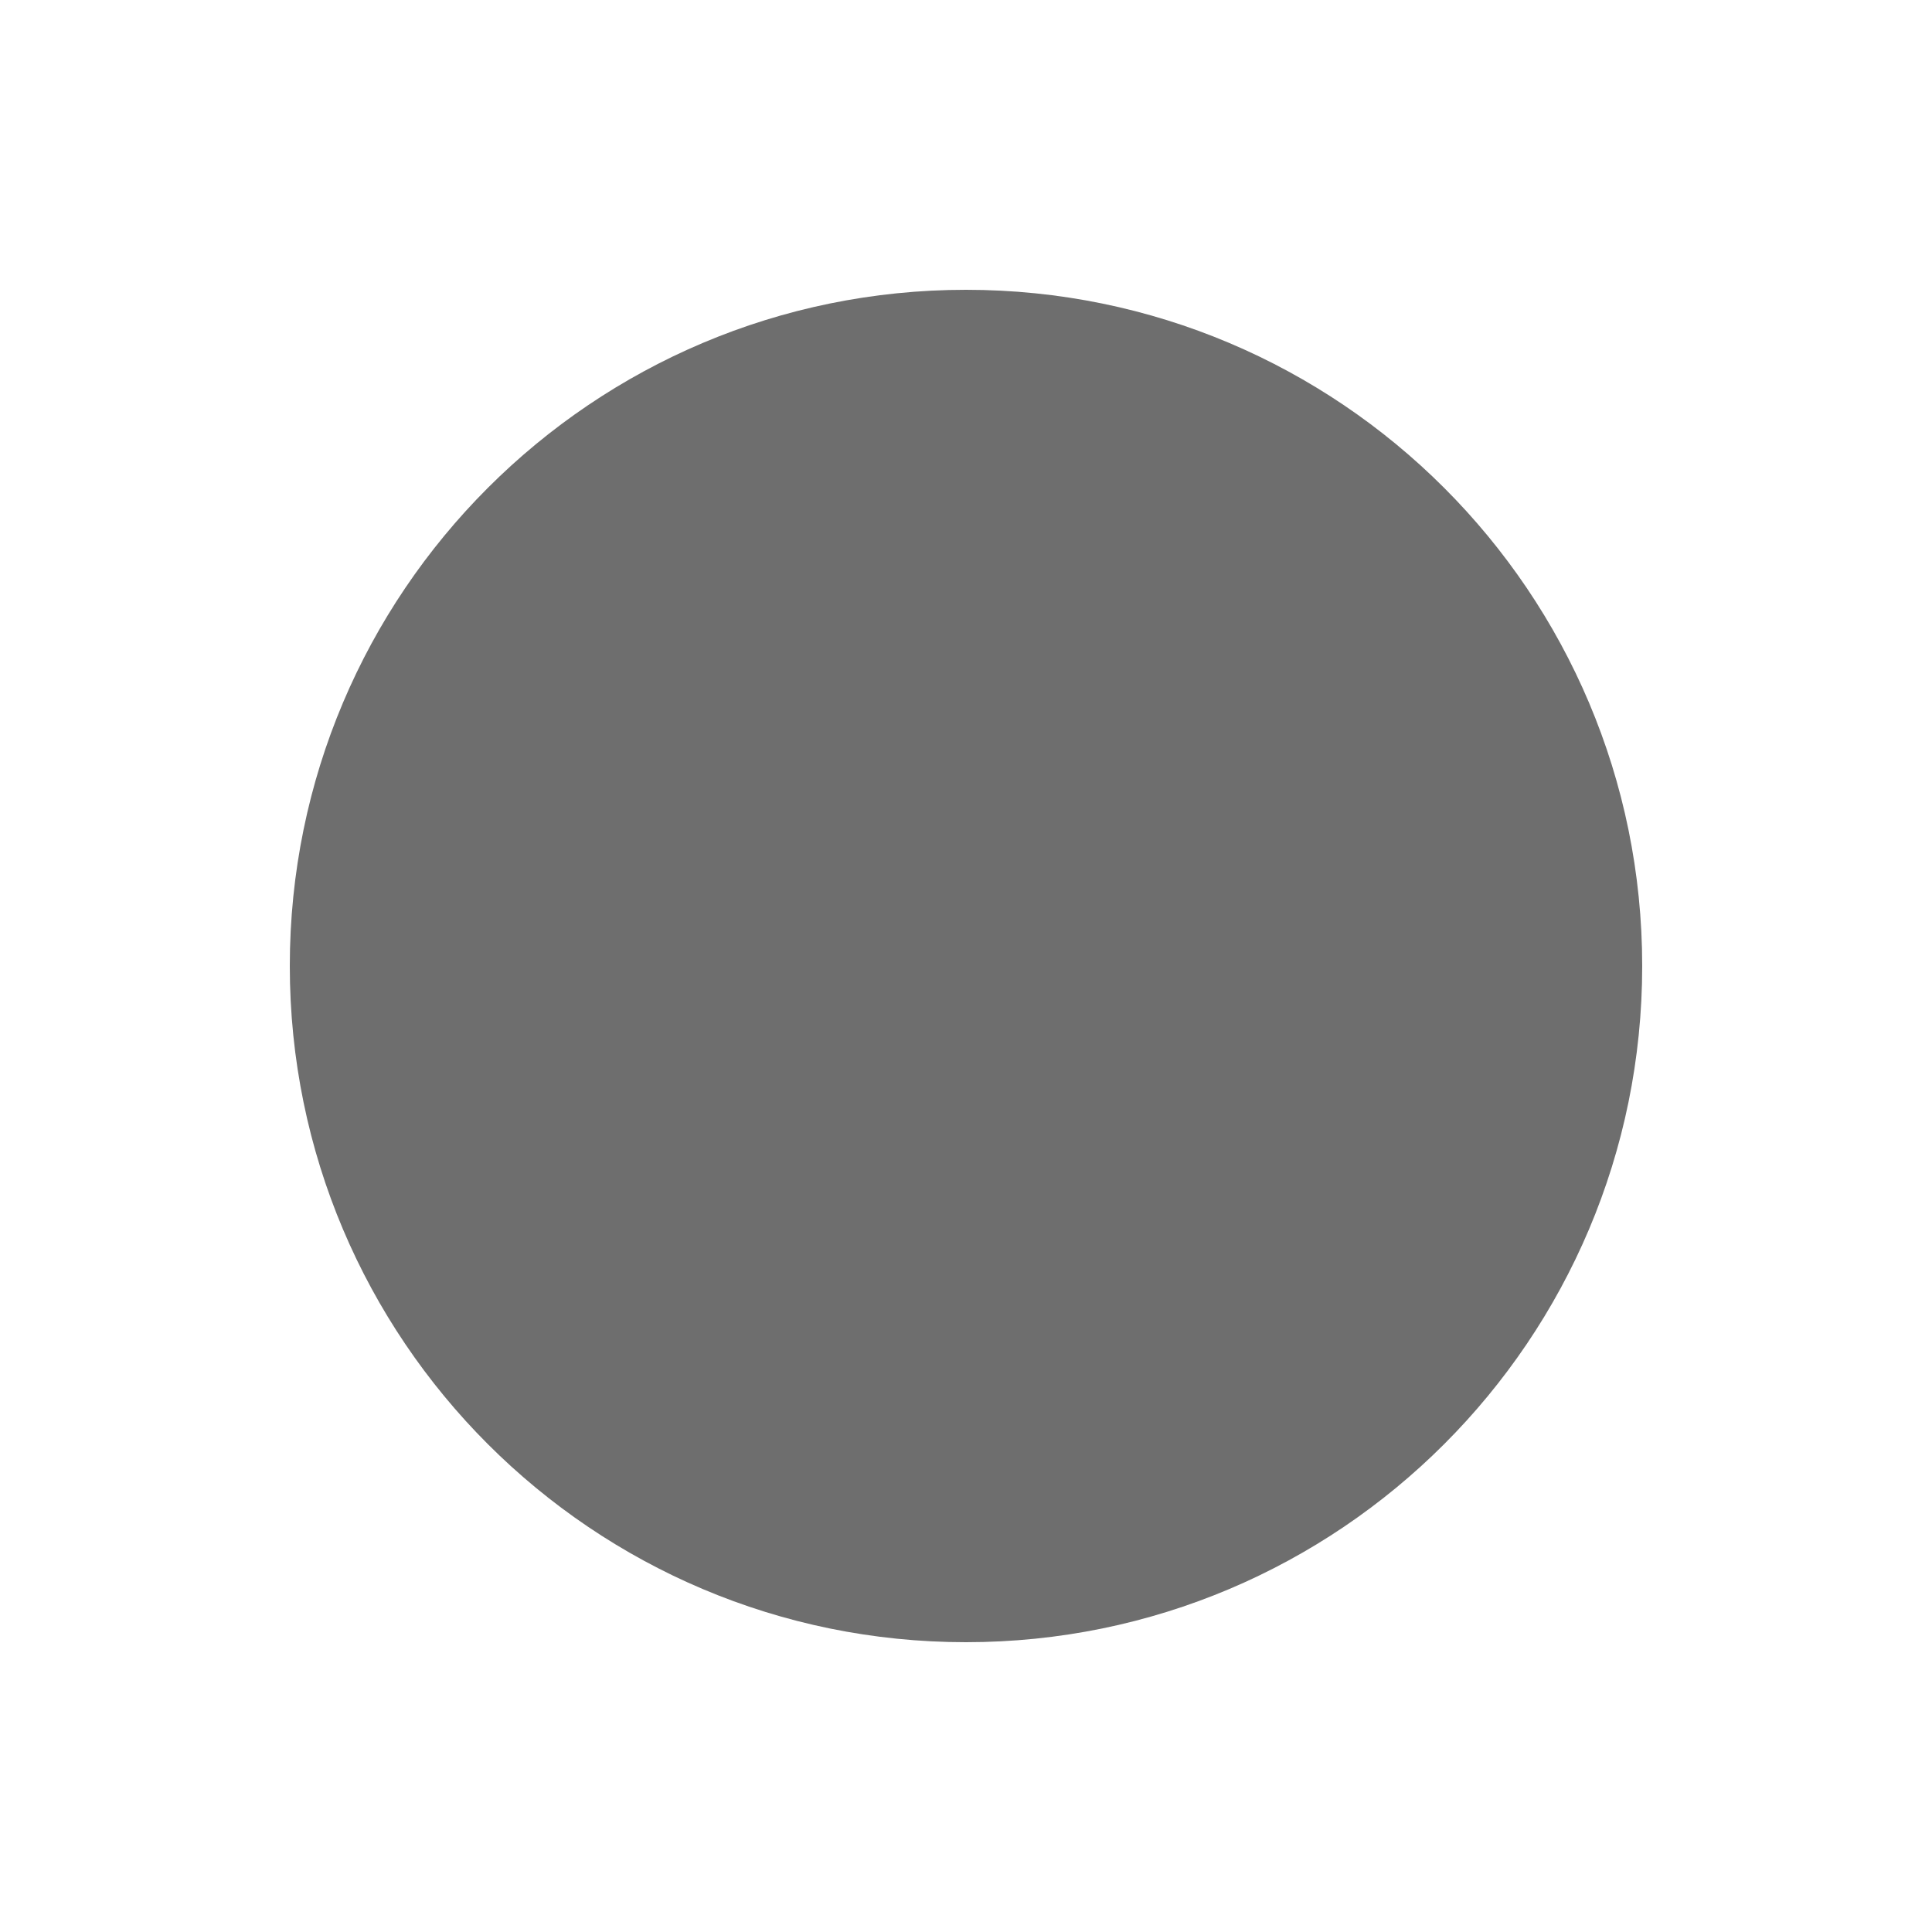
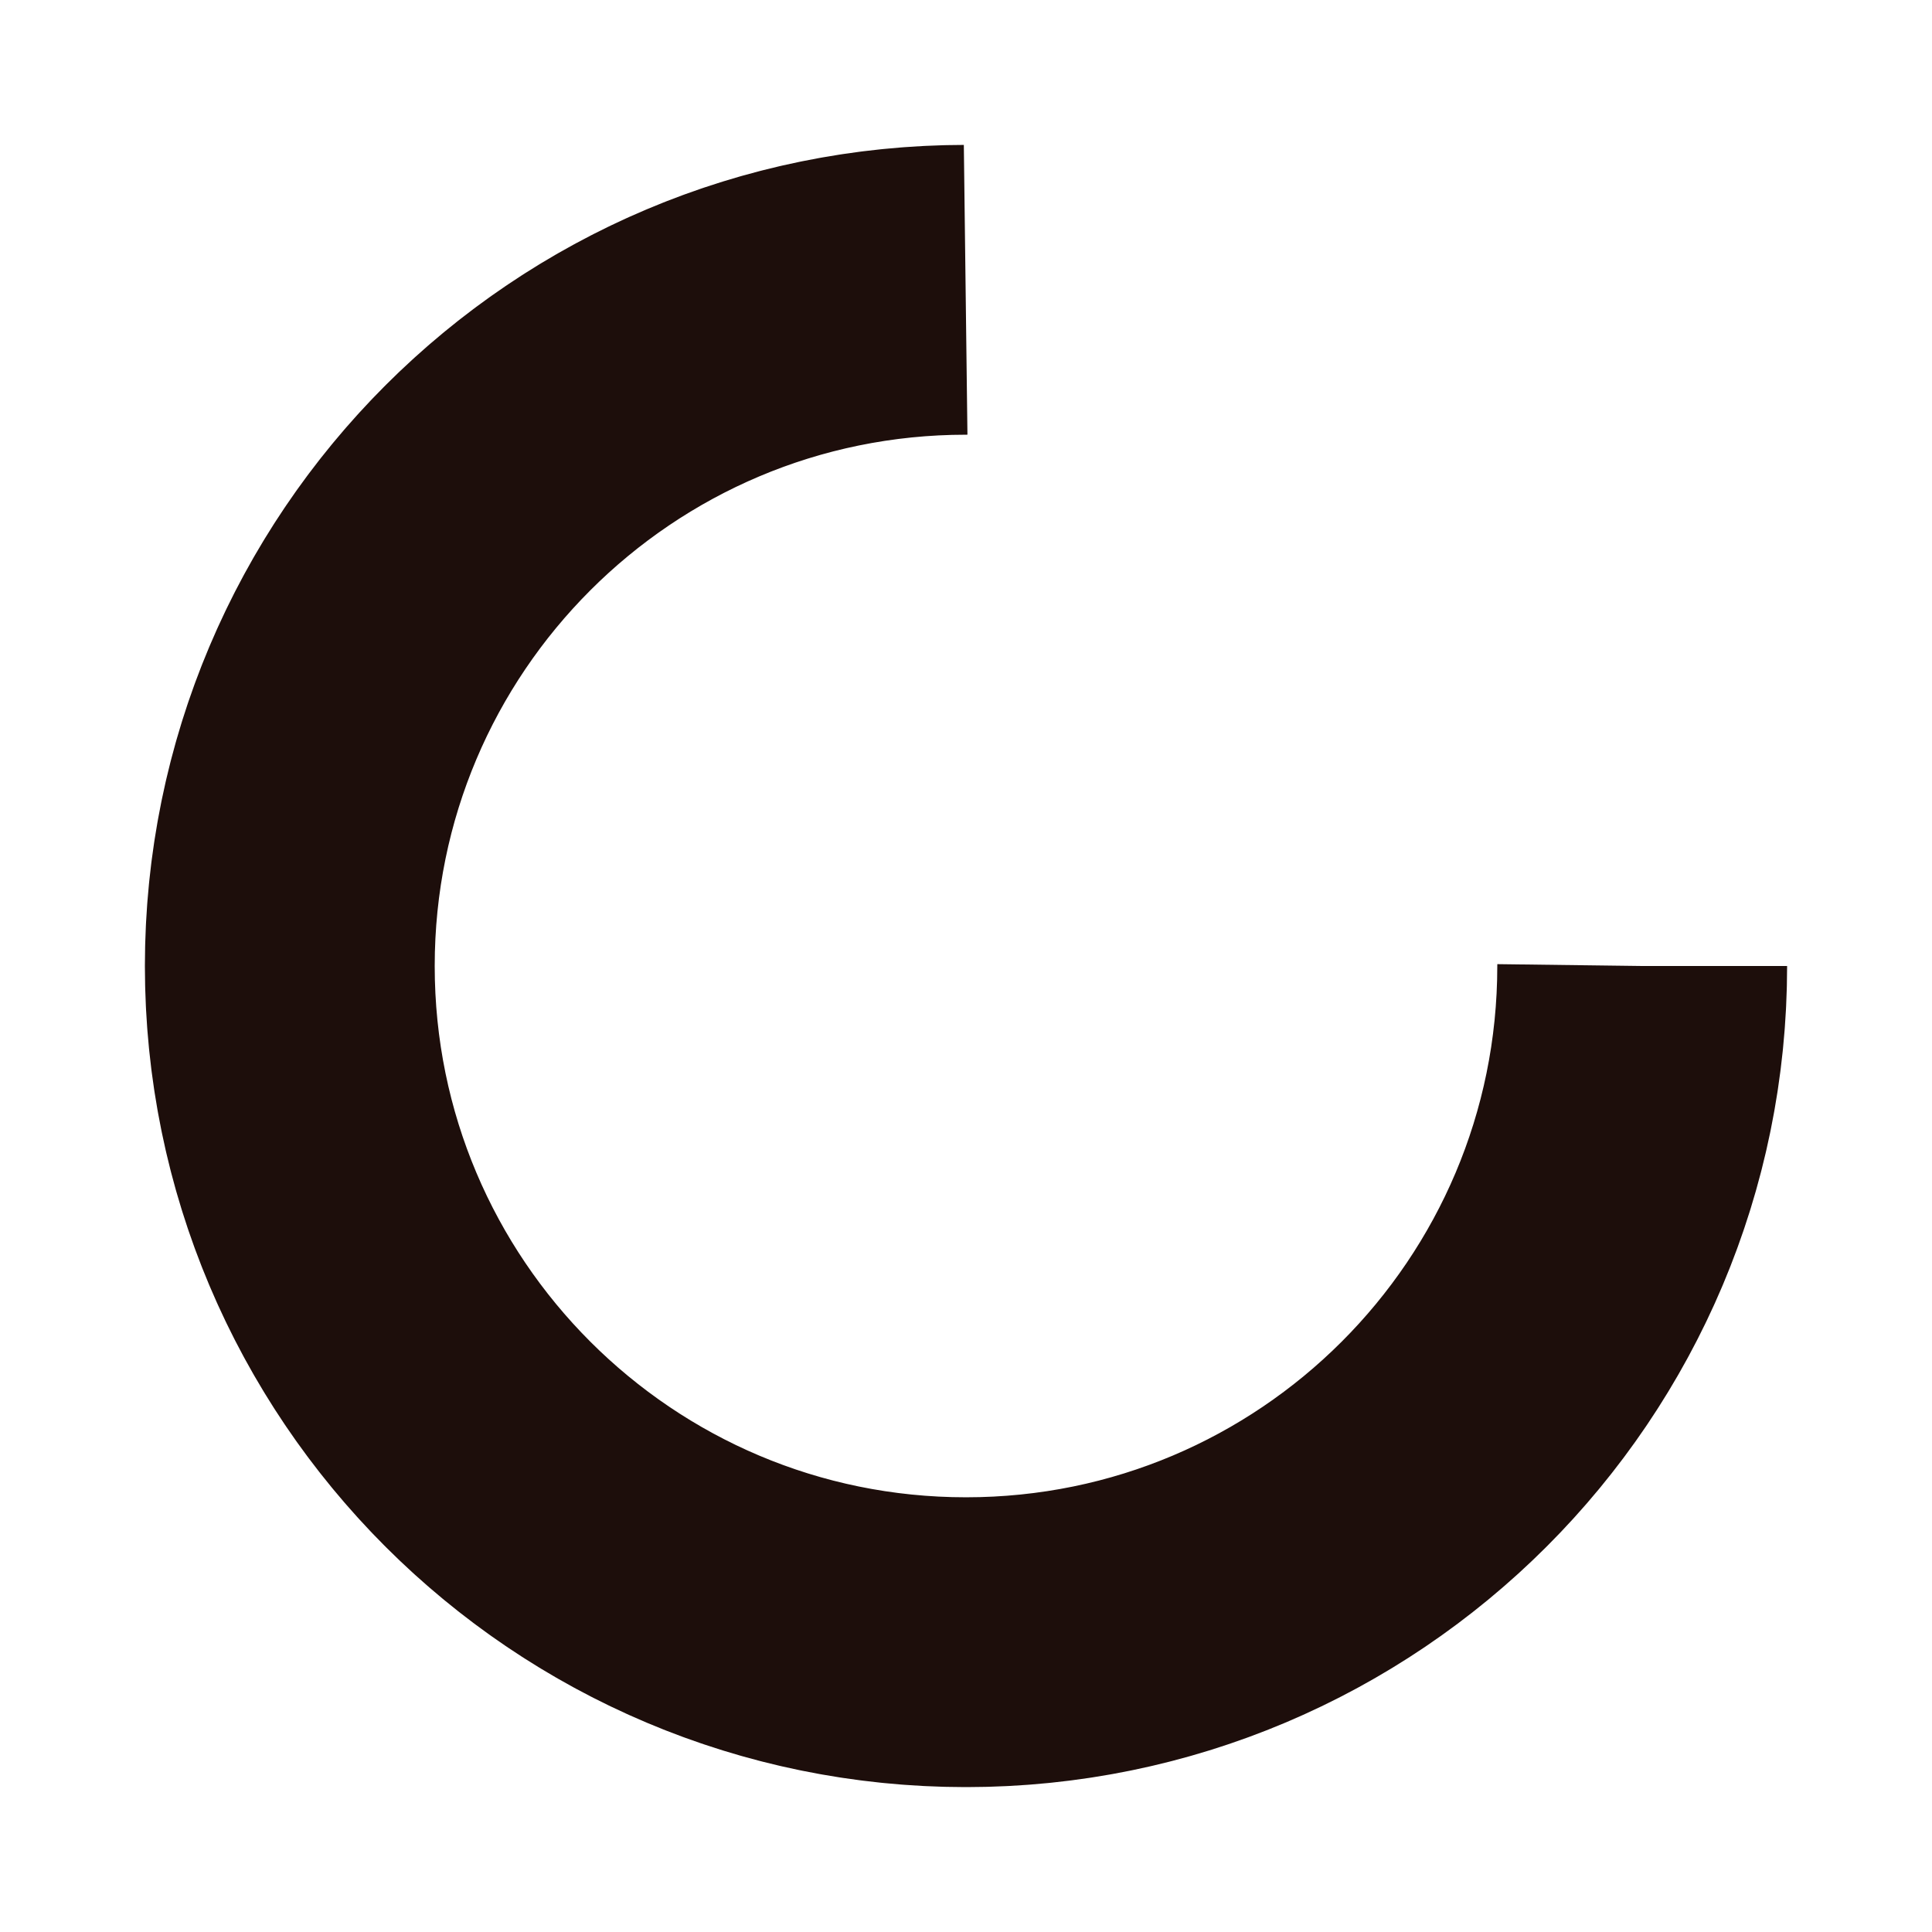
- <svg xmlns="http://www.w3.org/2000/svg" style="margin:auto;background:#fff0;display:block;" width="200px" height="200px" viewBox="0 0 100 100" preserveAspectRatio="xMidYMid">
-   <g transform="translate(50 50)">
-     <g transform="scale(0.7)">
-       <g transform="translate(-50 -50)">
-         <g>
-           <animateTransform attributeName="transform" type="rotate" repeatCount="indefinite" values="0 50 50;360 50 50" keyTimes="0;1" dur="0.758s" />
-           <path fill-opacity="0.8" fill="#4a4a4a" d="M50 50L50 0A50 50 0 0 1 100 50Z" />
-         </g>
-         <g>
-           <animateTransform attributeName="transform" type="rotate" repeatCount="indefinite" values="0 50 50;360 50 50" keyTimes="0;1" dur="1.01s" />
-           <path fill-opacity="0.8" fill="#4a4a4a" d="M50 50L50 0A50 50 0 0 1 100 50Z" transform="rotate(90 50 50)" />
-         </g>
-         <g>
-           <animateTransform attributeName="transform" type="rotate" repeatCount="indefinite" values="0 50 50;360 50 50" keyTimes="0;1" dur="1.515s" />
-           <path fill-opacity="0.8" fill="#4a4a4a" d="M50 50L50 0A50 50 0 0 1 100 50Z" transform="rotate(180 50 50)" />
-         </g>
-         <g>
-           <animateTransform attributeName="transform" type="rotate" repeatCount="indefinite" values="0 50 50;360 50 50" keyTimes="0;1" dur="3.03s" />
-           <path fill-opacity="0.8" fill="#4a4a4a" d="M50 50L50 0A50 50 0 0 1 100 50Z" transform="rotate(270 50 50)" />
-         </g>
-       </g>
-     </g>
-   </g>
+ <svg xmlns="http://www.w3.org/2000/svg" style="margin: auto; background: rgb(255, 255, 255); display: block; shape-rendering: auto;" width="34px" height="34px" viewBox="0 0 100 100" preserveAspectRatio="xMidYMid">
+   <circle cx="50" cy="50" fill="none" stroke="#1d0e0b" stroke-width="15" r="35" stroke-dasharray="164.934 56.978">
+     <animateTransform attributeName="transform" type="rotate" repeatCount="indefinite" dur="1s" values="0 50 50;360 50 50" keyTimes="0;1" />
+   </circle>
</svg>
